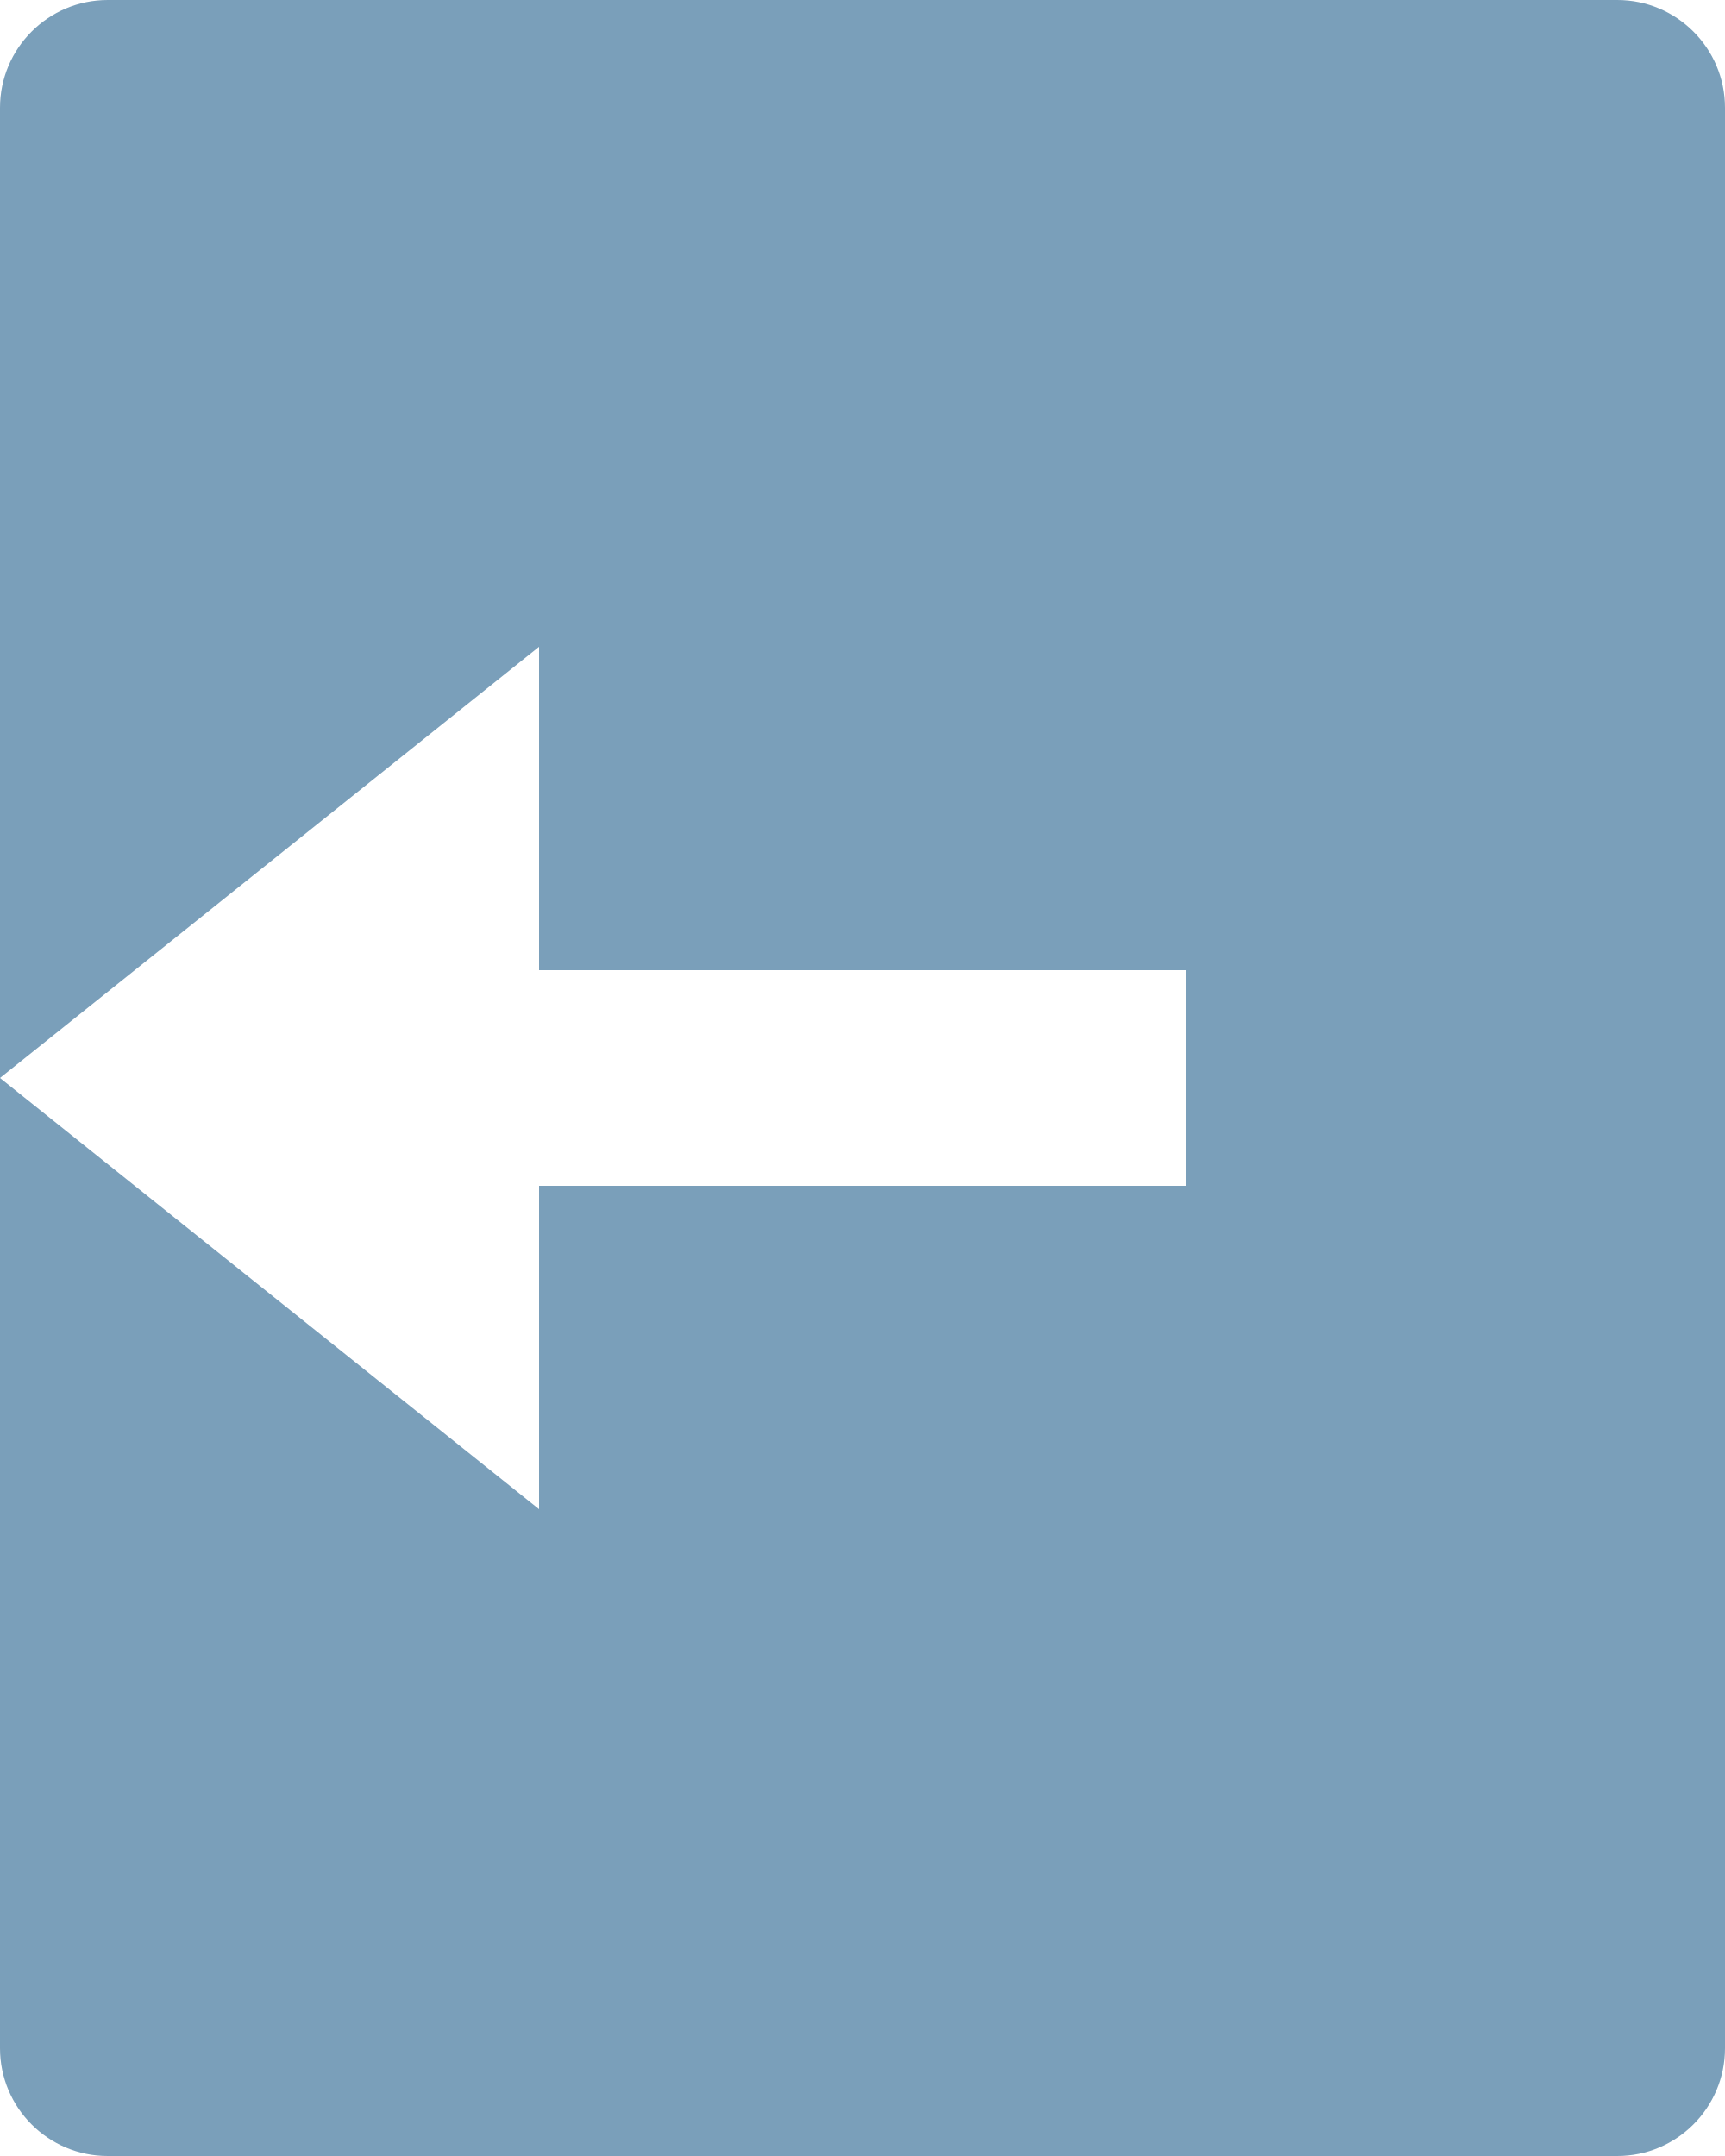
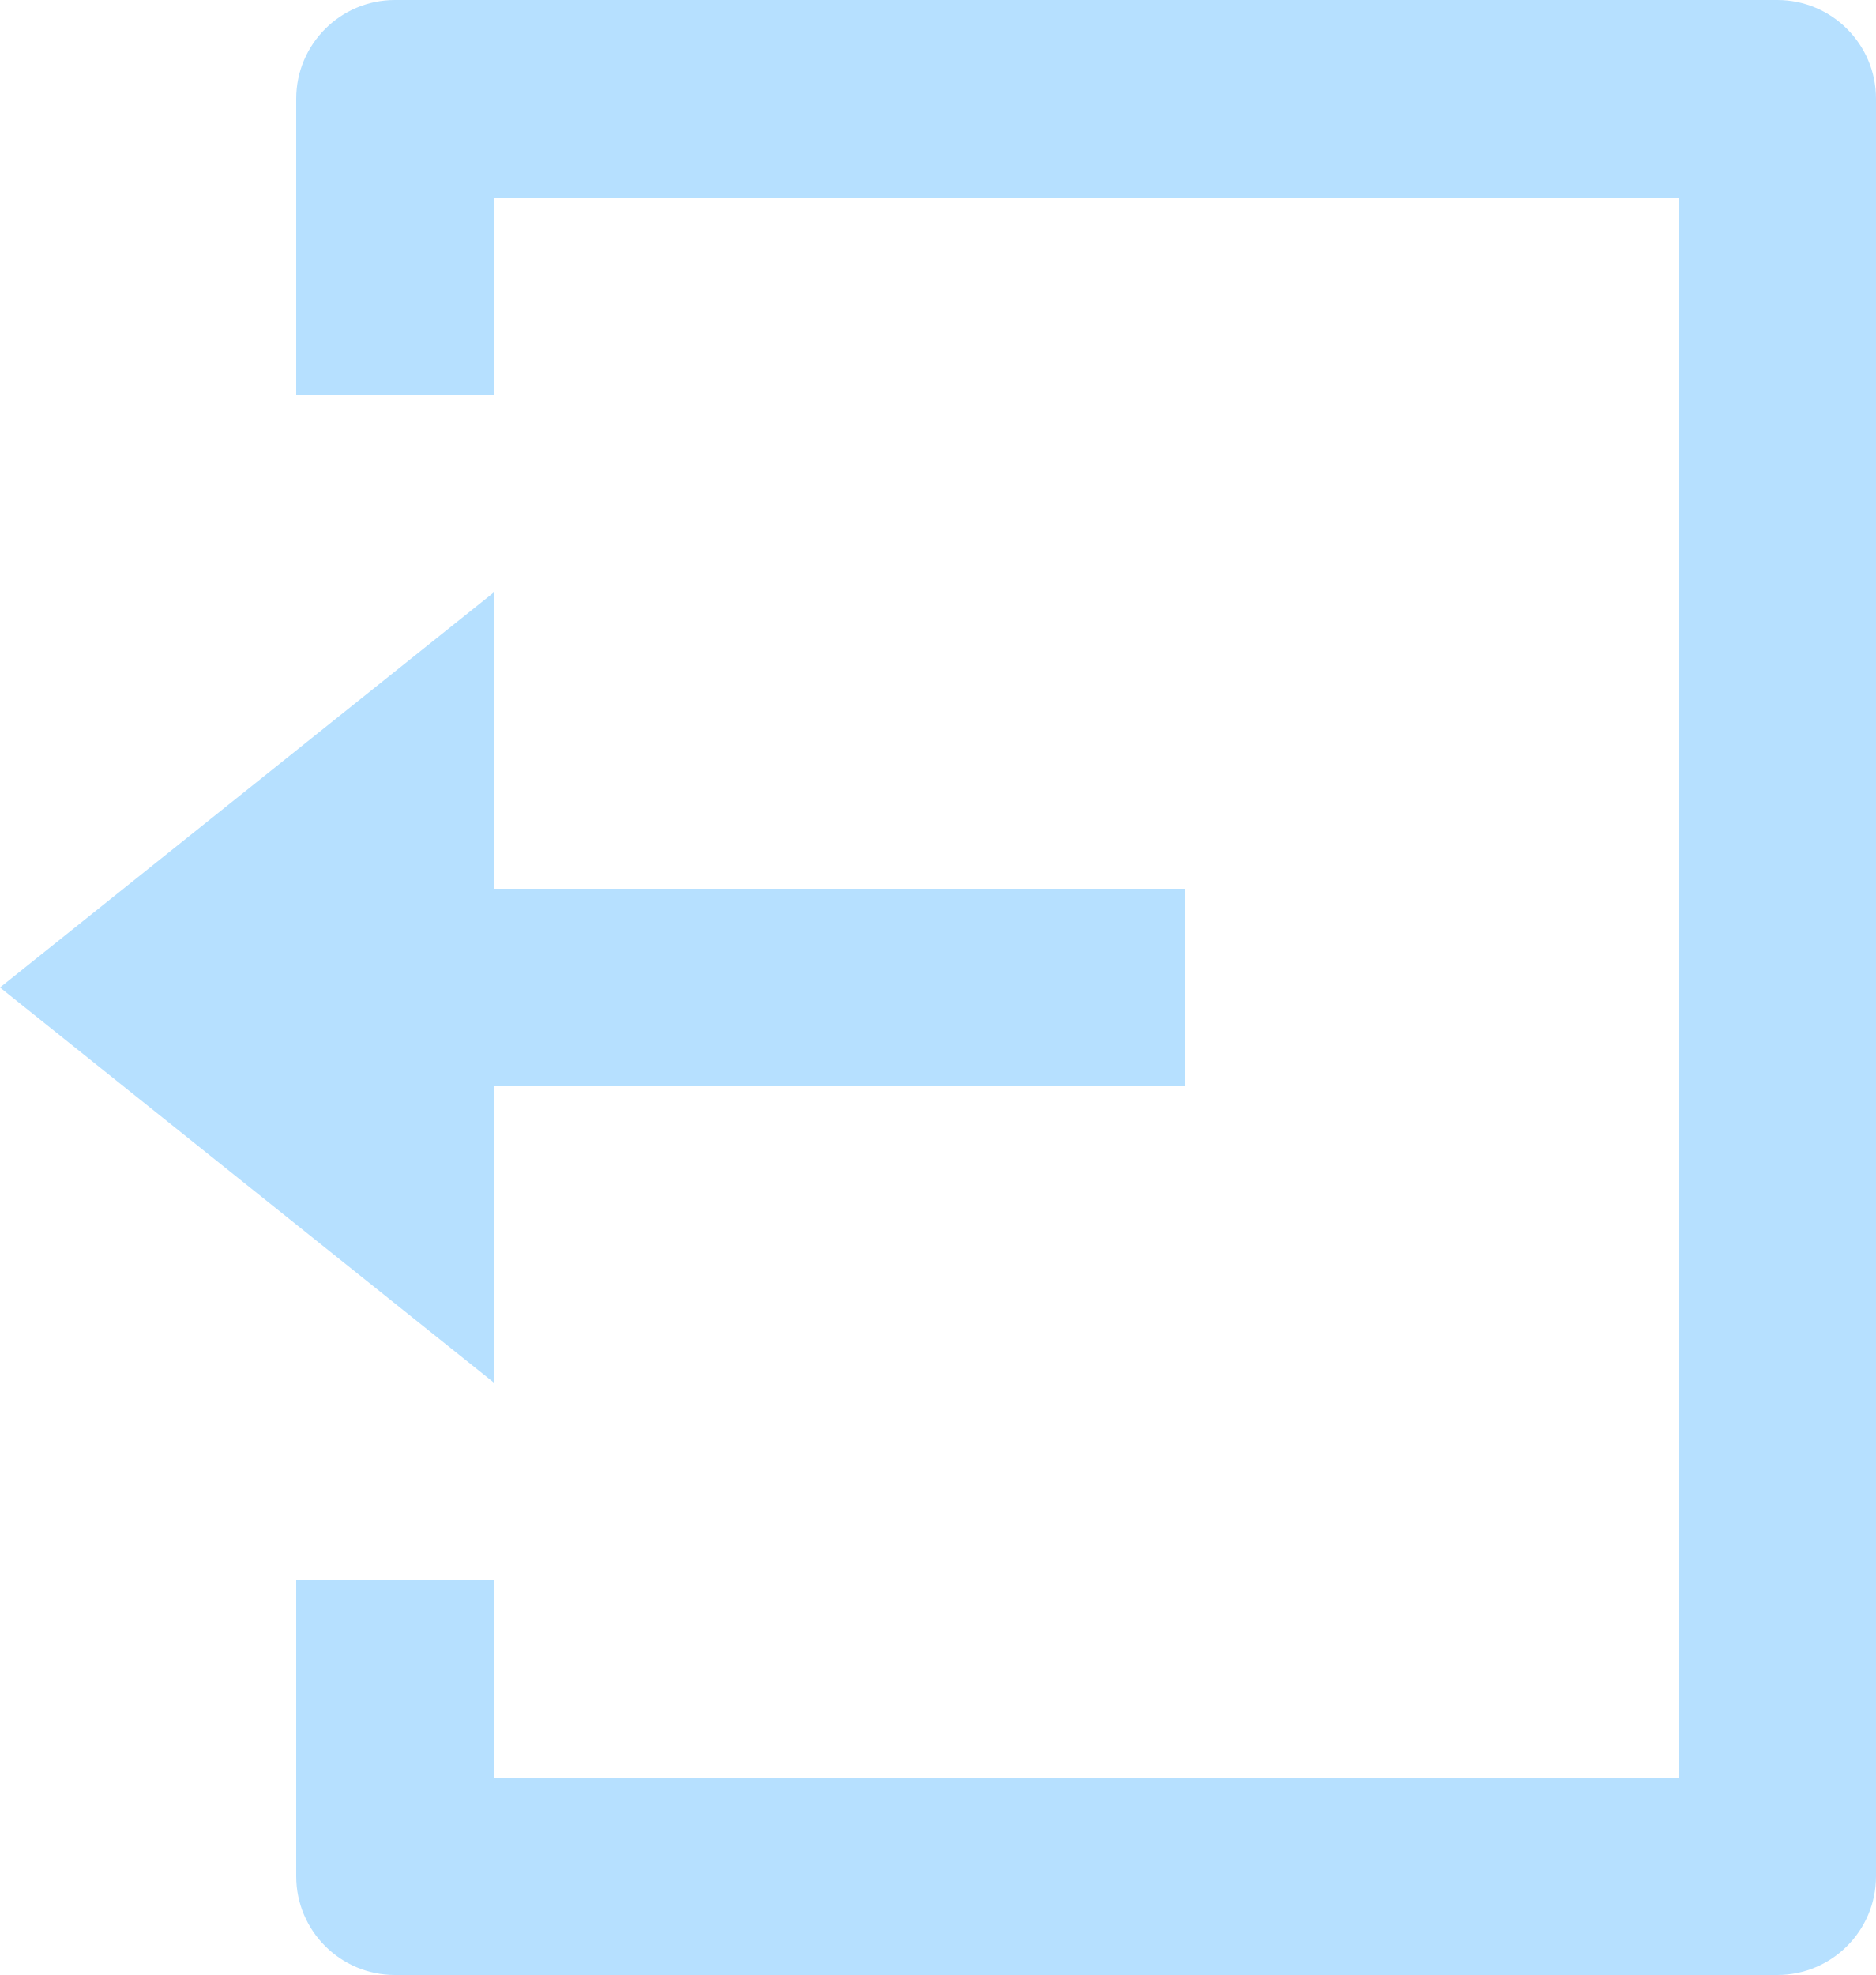
- <svg xmlns="http://www.w3.org/2000/svg" fill="none" version="1.1" width="16" height="20" viewBox="0 0 16 20">
+ <svg xmlns="http://www.w3.org/2000/svg" fill="none" version="1.1" width="19" height="20" viewBox="0 0 19 20">
  <g>
-     <path d="M1,0L15,0C15.552,0,16,0.448,16,1L16,19C16,19.552,15.552,20,15,20L1,20C0.448,20,0,19.552,0,19L0,1C0,0.448,0.448,0,1,0ZM5,9L5,6L0,10L5,14L5,11L11,11L11,9L5,9Z" fill="#7A9FBA" fill-opacity="1" style="mix-blend-mode:passthrough" />
+     <path d="M3,16L5,16L5,18L17,18L17,2L5,2L5,4L3,4L3,1C3,0.448,3.448,0,4,0L18,0C18.552,0,19,0.448,19,1L19,19C19,19.552,18.552,20,18,20L4,20C3.448,20,3,19.552,3,19L3,16ZM5,9L12,9L12,11L5,11L5,14L0,10L5,6L5,9Z" fill="#B6E0FF" fill-opacity="1" style="mix-blend-mode:passthrough" />
  </g>
</svg>
